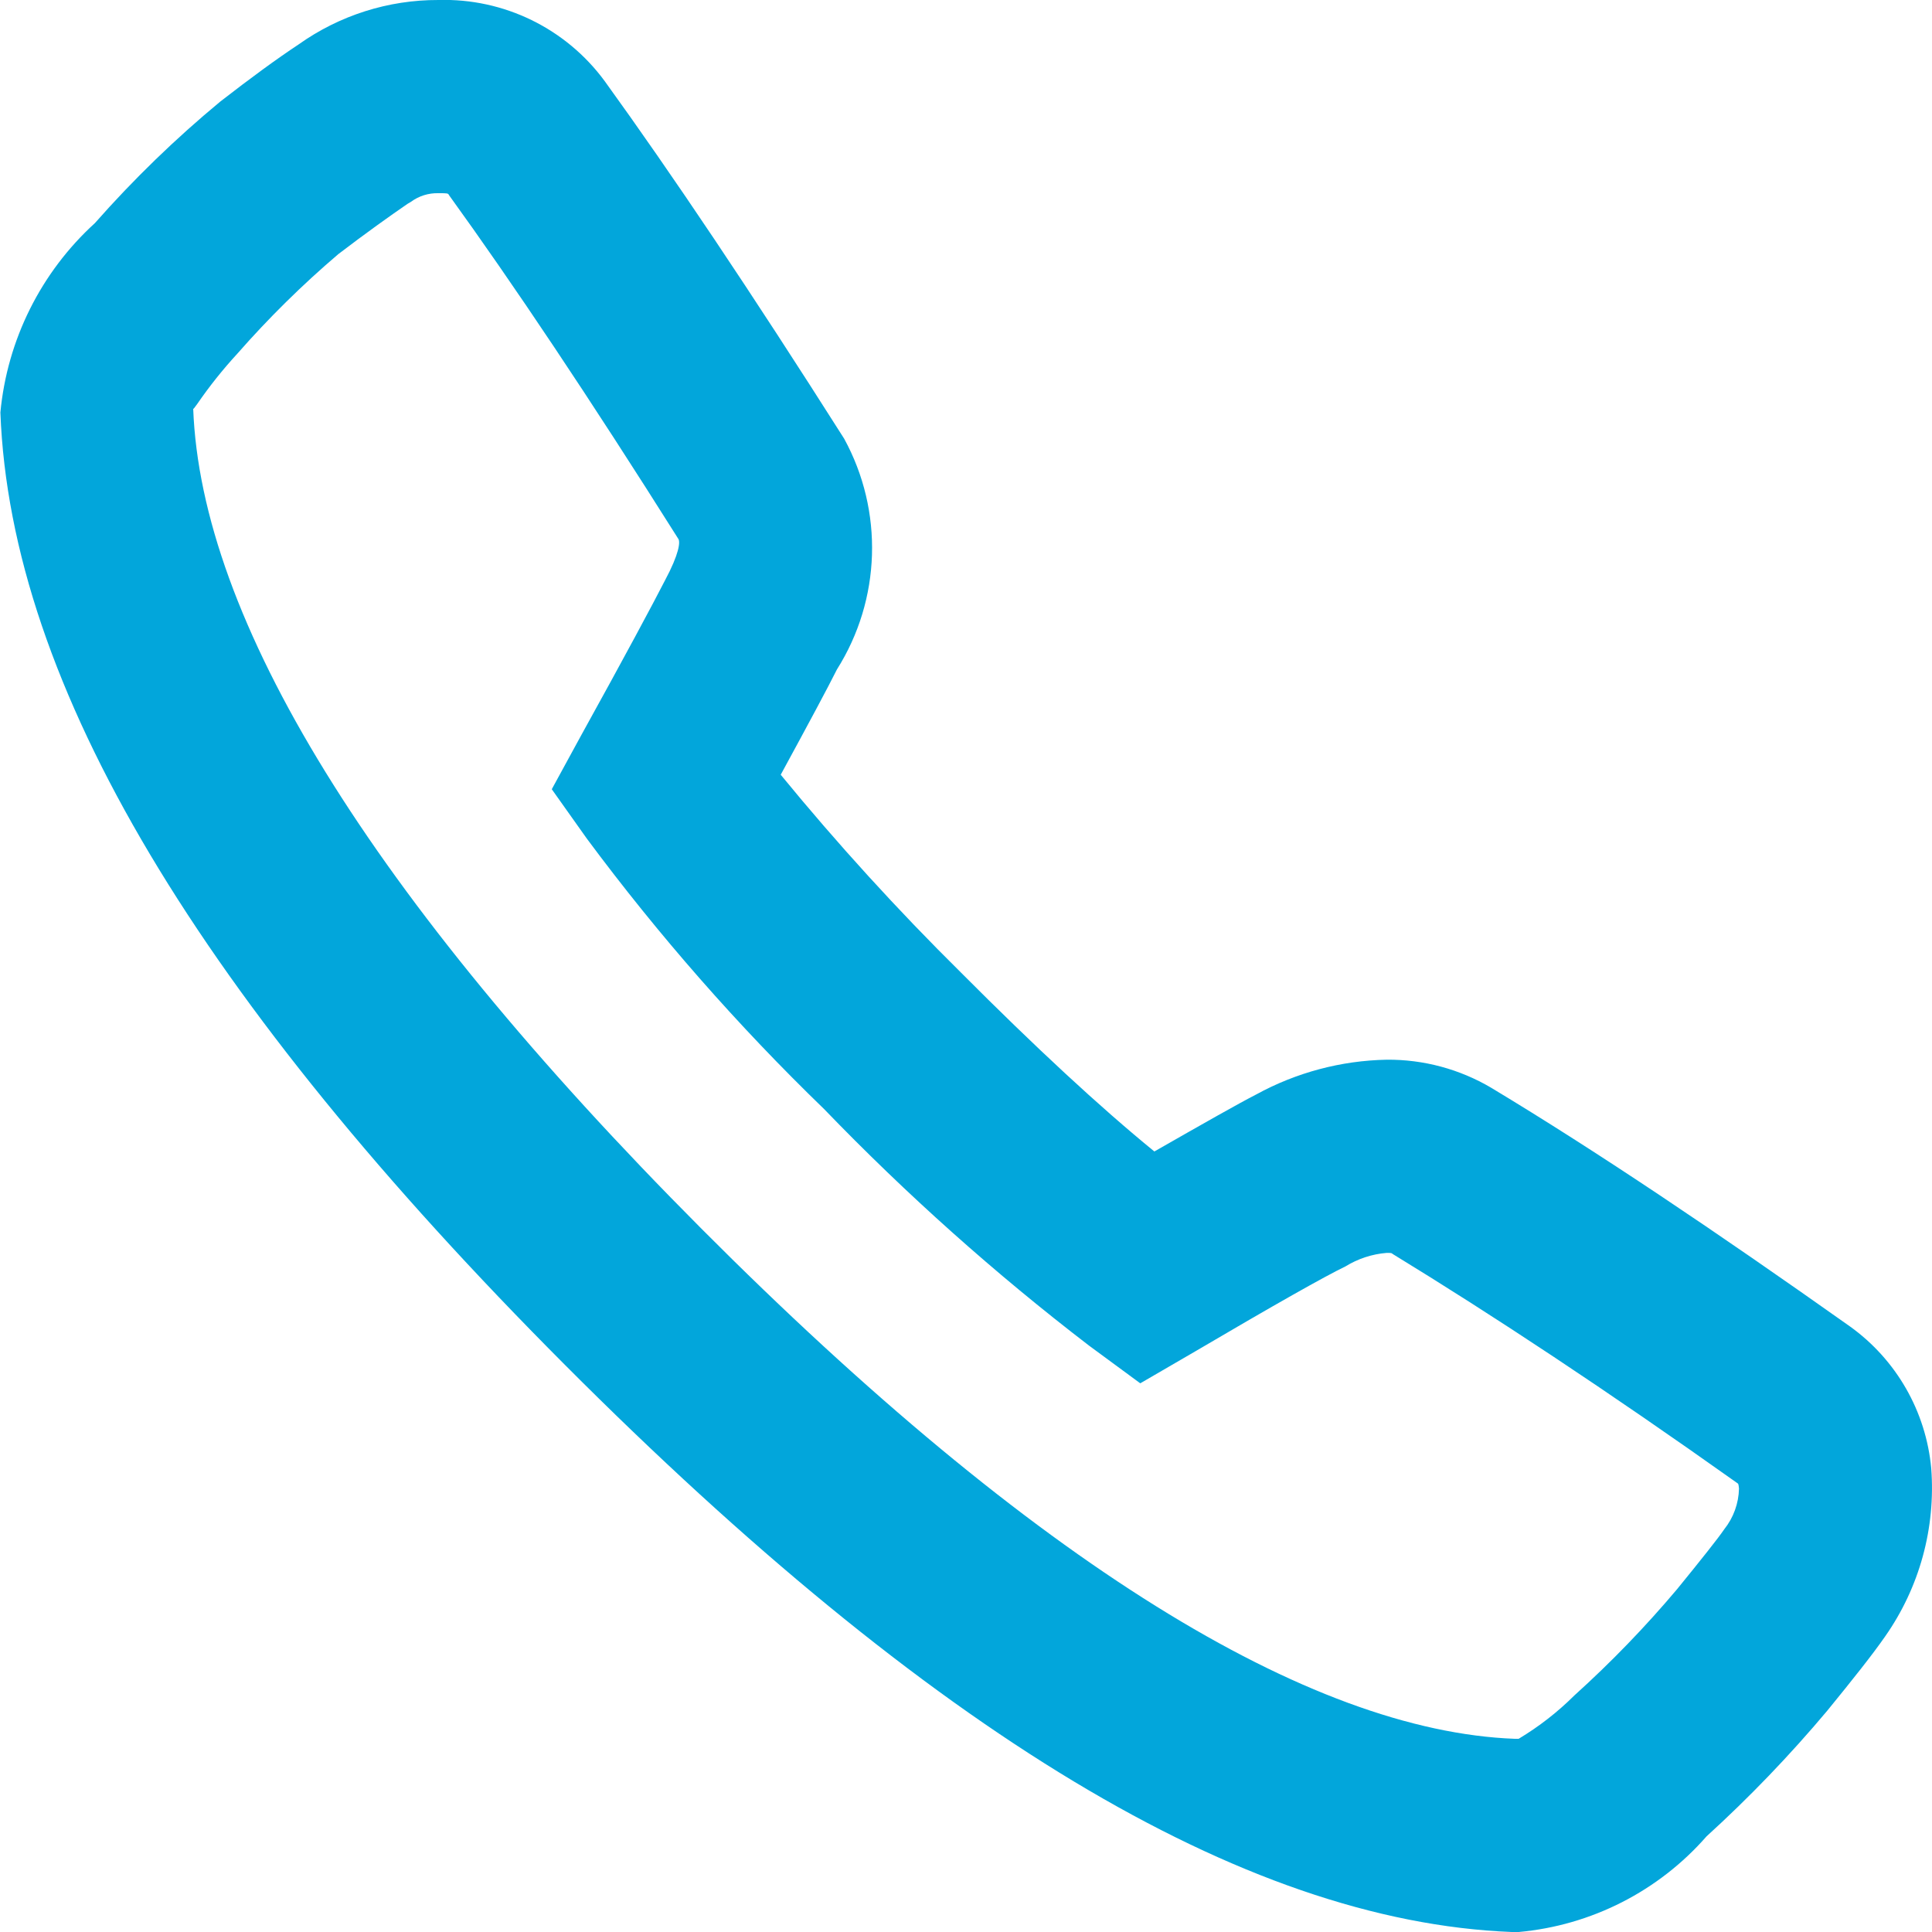
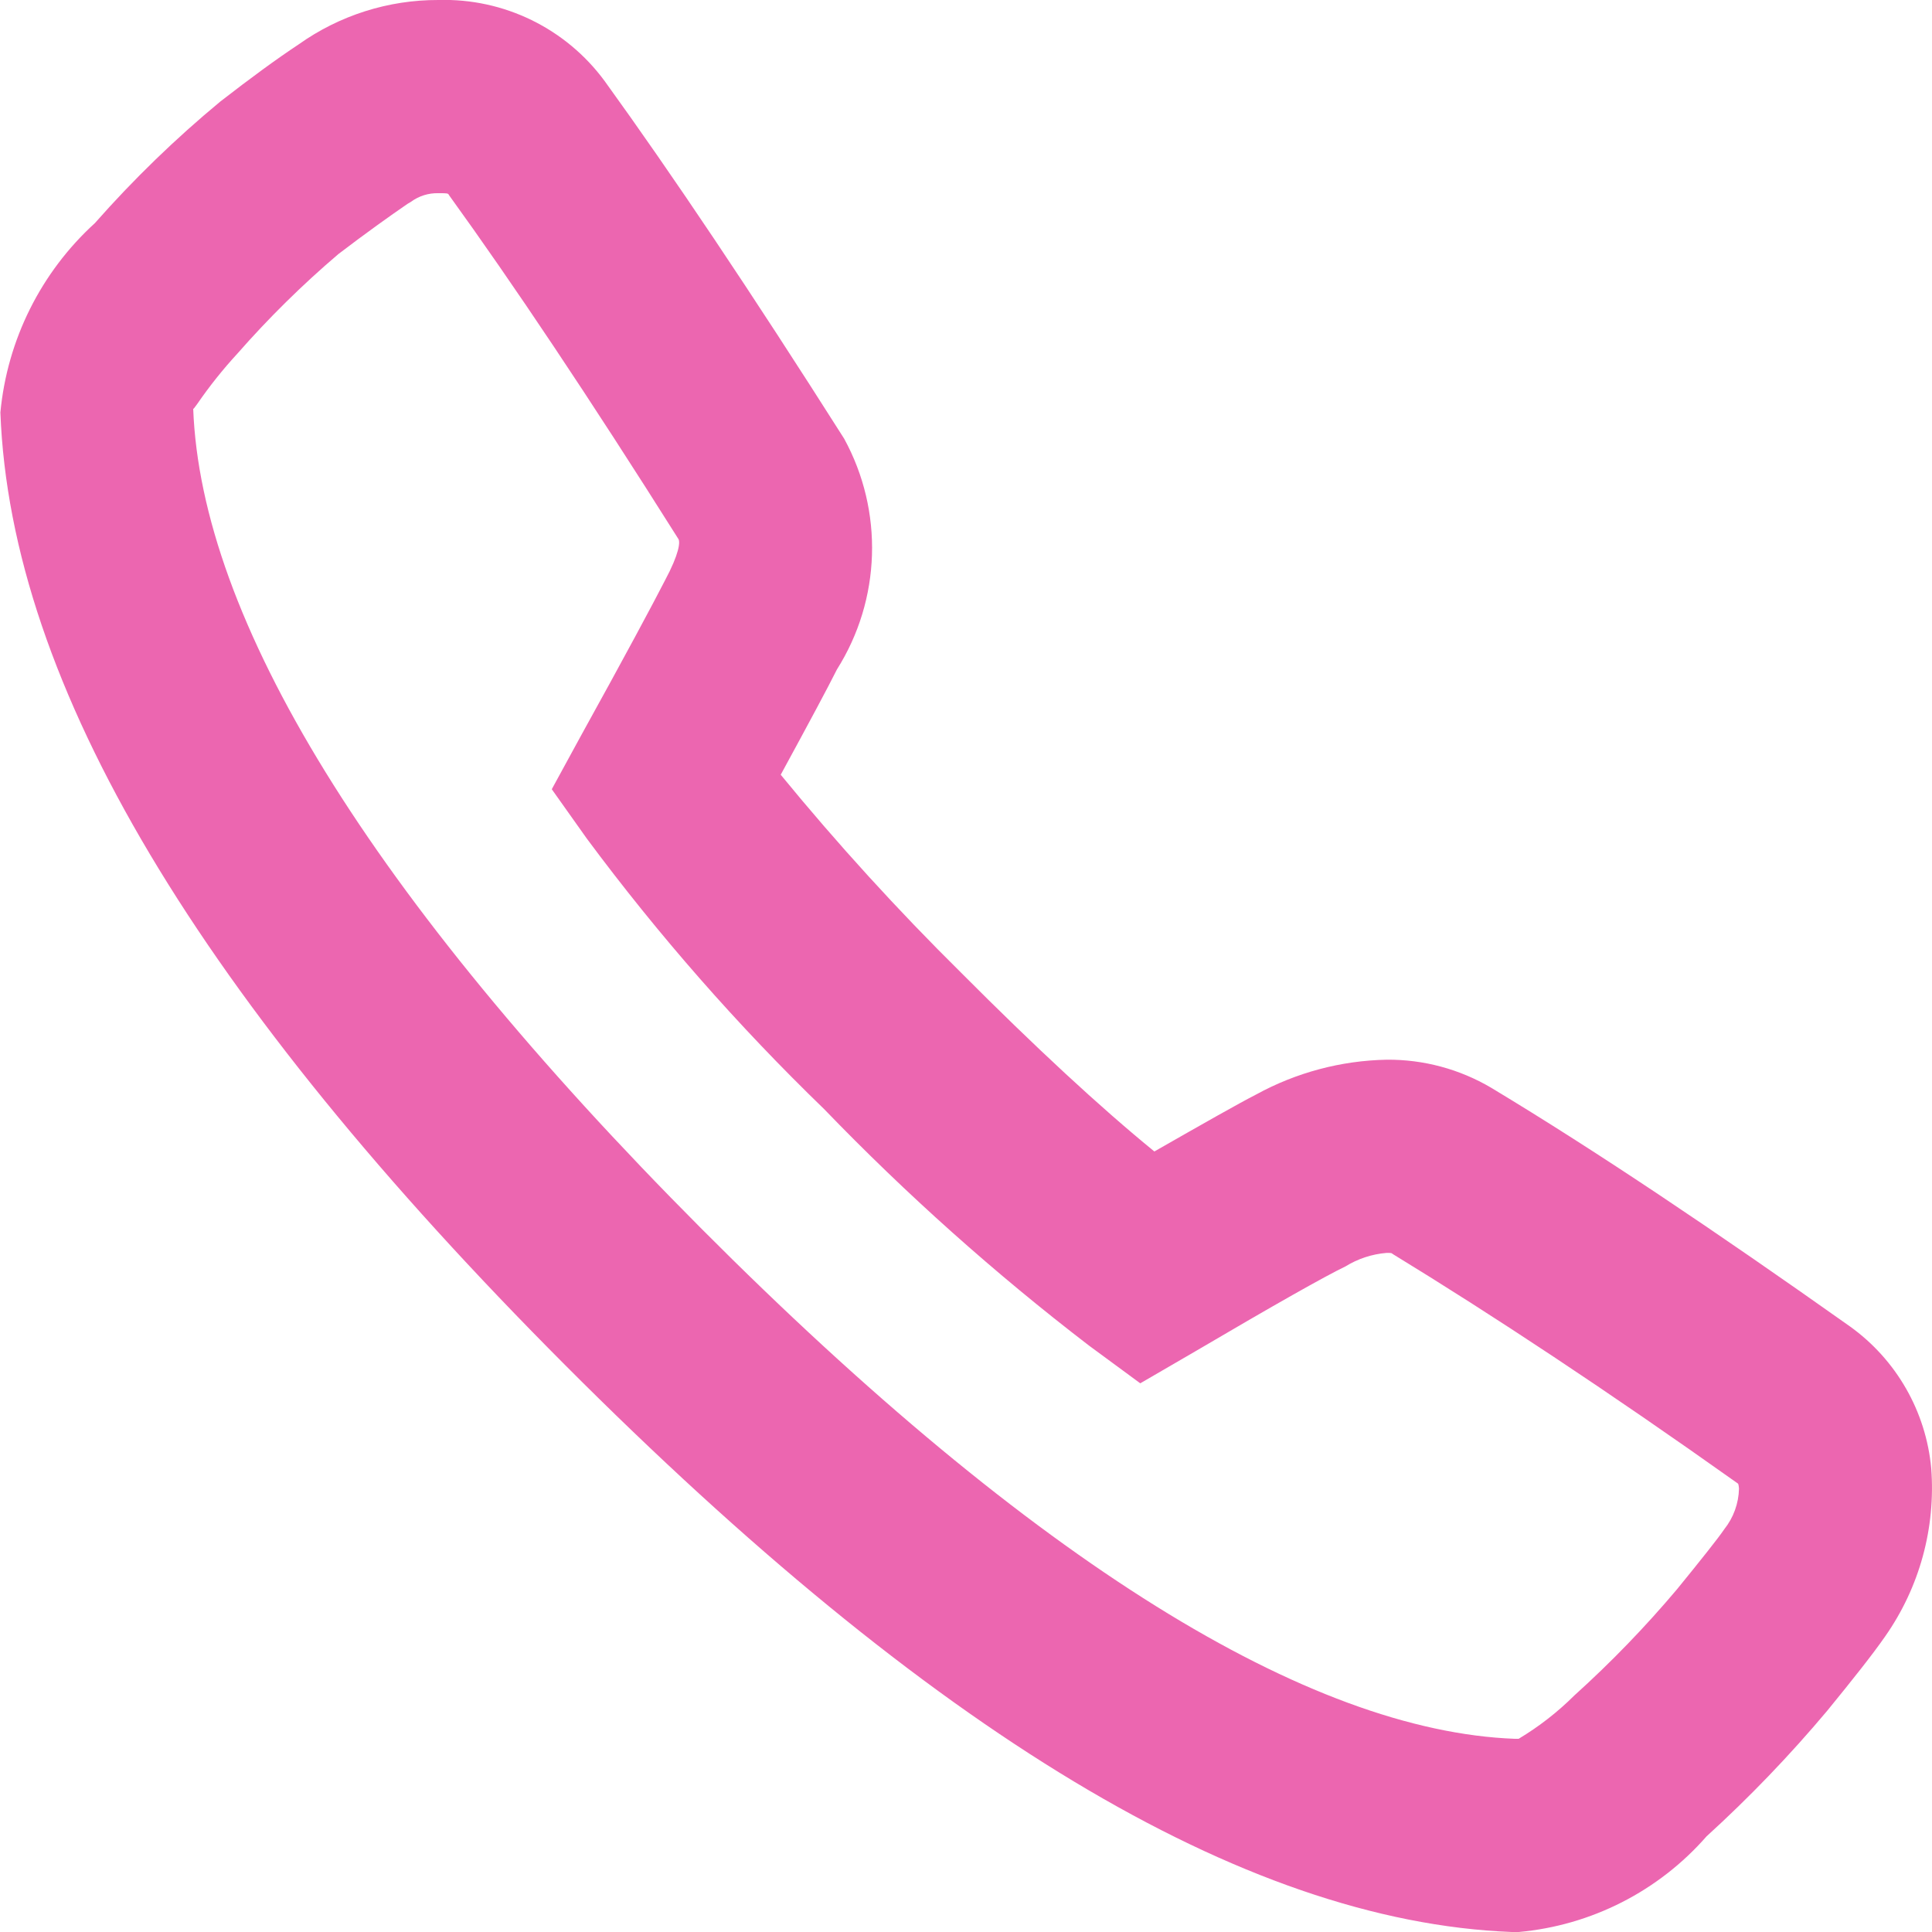
<svg xmlns="http://www.w3.org/2000/svg" width="20" height="20" viewBox="0 0 20 20">
-   <path id="phone" d="M680.26,4645.84a2.061,2.061,0,0,0-1.721-.84,2.483,2.483,0,0,0-1.448.46c-.227.15-.5.35-.809.59a11.556,11.556,0,0,0-1.3,1.26,3.037,3.037,0,0,0-.978,1.96c.106,2.83,2.075,6.08,5.845,9.86s7.009,5.76,9.8,5.87h.073a2.935,2.935,0,0,0,1.944-.99,13.481,13.481,0,0,0,1.249-1.3c.269-.33.468-.58.6-.77a2.675,2.675,0,0,0,.477-1.74,2.037,2.037,0,0,0-.843-1.47c-1.384-.98-2.617-1.81-3.713-2.47a2.092,2.092,0,0,0-1.081-.29,2.929,2.929,0,0,0-1.351.36c-.176.09-.529.29-1.054.59-.564-.46-1.233-1.08-2-1.85a26.49,26.49,0,0,1-1.868-2.05c.294-.54.487-.9.582-1.09a2.357,2.357,0,0,0,.074-2.39C681.773,4648.02,680.954,4646.8,680.26,4645.84Zm9.421,17.16c-2.124-.08-4.972-1.82-8.419-5.28s-5.181-6.32-5.262-8.49c0,.01.014-.01.043-.05a4.706,4.706,0,0,1,.415-.52,10.105,10.105,0,0,1,1.045-1.03c.288-.22.527-.39.716-.52l.034-.02a.458.458,0,0,1,.286-.09c.093,0,.1,0,.109.02.658.91,1.455,2.1,2.375,3.56.019.03.01.15-.14.43-.123.24-.412.78-.871,1.61l-.3.55.362.51a22.749,22.749,0,0,0,2.456,2.8,24.621,24.621,0,0,0,2.744,2.45l.53.39.568-.33c.816-.48,1.347-.78,1.556-.88a.959.959,0,0,1,.426-.14c.04,0,.054,0,.061.01,1.031.63,2.228,1.42,3.565,2.37.016.01.017.01.022.06a.7.7,0,0,1-.152.42c-.068.1-.244.32-.488.62a11.2,11.2,0,0,1-1.063,1.1,3.018,3.018,0,0,1-.578.45Z" transform="translate(-674 -4645)" fill="#02a6db" fill-rule="evenodd" />
+   <path id="phone" d="M680.26,4645.84a2.061,2.061,0,0,0-1.721-.84,2.483,2.483,0,0,0-1.448.46c-.227.15-.5.35-.809.59a11.556,11.556,0,0,0-1.3,1.26,3.037,3.037,0,0,0-.978,1.96c.106,2.83,2.075,6.08,5.845,9.86s7.009,5.76,9.8,5.87h.073a2.935,2.935,0,0,0,1.944-.99,13.481,13.481,0,0,0,1.249-1.3c.269-.33.468-.58.6-.77a2.675,2.675,0,0,0,.477-1.74,2.037,2.037,0,0,0-.843-1.47c-1.384-.98-2.617-1.81-3.713-2.47a2.092,2.092,0,0,0-1.081-.29,2.929,2.929,0,0,0-1.351.36c-.176.09-.529.29-1.054.59-.564-.46-1.233-1.08-2-1.85a26.49,26.49,0,0,1-1.868-2.05c.294-.54.487-.9.582-1.09a2.357,2.357,0,0,0,.074-2.39C681.773,4648.02,680.954,4646.8,680.26,4645.84Zm9.421,17.16c-2.124-.08-4.972-1.82-8.419-5.28s-5.181-6.32-5.262-8.49c0,.01.014-.01.043-.05a4.706,4.706,0,0,1,.415-.52,10.105,10.105,0,0,1,1.045-1.03c.288-.22.527-.39.716-.52l.034-.02a.458.458,0,0,1,.286-.09c.093,0,.1,0,.109.02.658.91,1.455,2.1,2.375,3.56.019.03.01.15-.14.43-.123.24-.412.78-.871,1.61l-.3.55.362.51a22.749,22.749,0,0,0,2.456,2.8,24.621,24.621,0,0,0,2.744,2.45l.53.39.568-.33c.816-.48,1.347-.78,1.556-.88a.959.959,0,0,1,.426-.14c.04,0,.054,0,.061.01,1.031.63,2.228,1.42,3.565,2.37.016.01.017.01.022.06a.7.7,0,0,1-.152.42c-.068.1-.244.32-.488.62a11.2,11.2,0,0,1-1.063,1.1,3.018,3.018,0,0,1-.578.45Z" transform="translate(-674 -4645)" fill="#ec66b0" fill-rule="evenodd" />
</svg>
